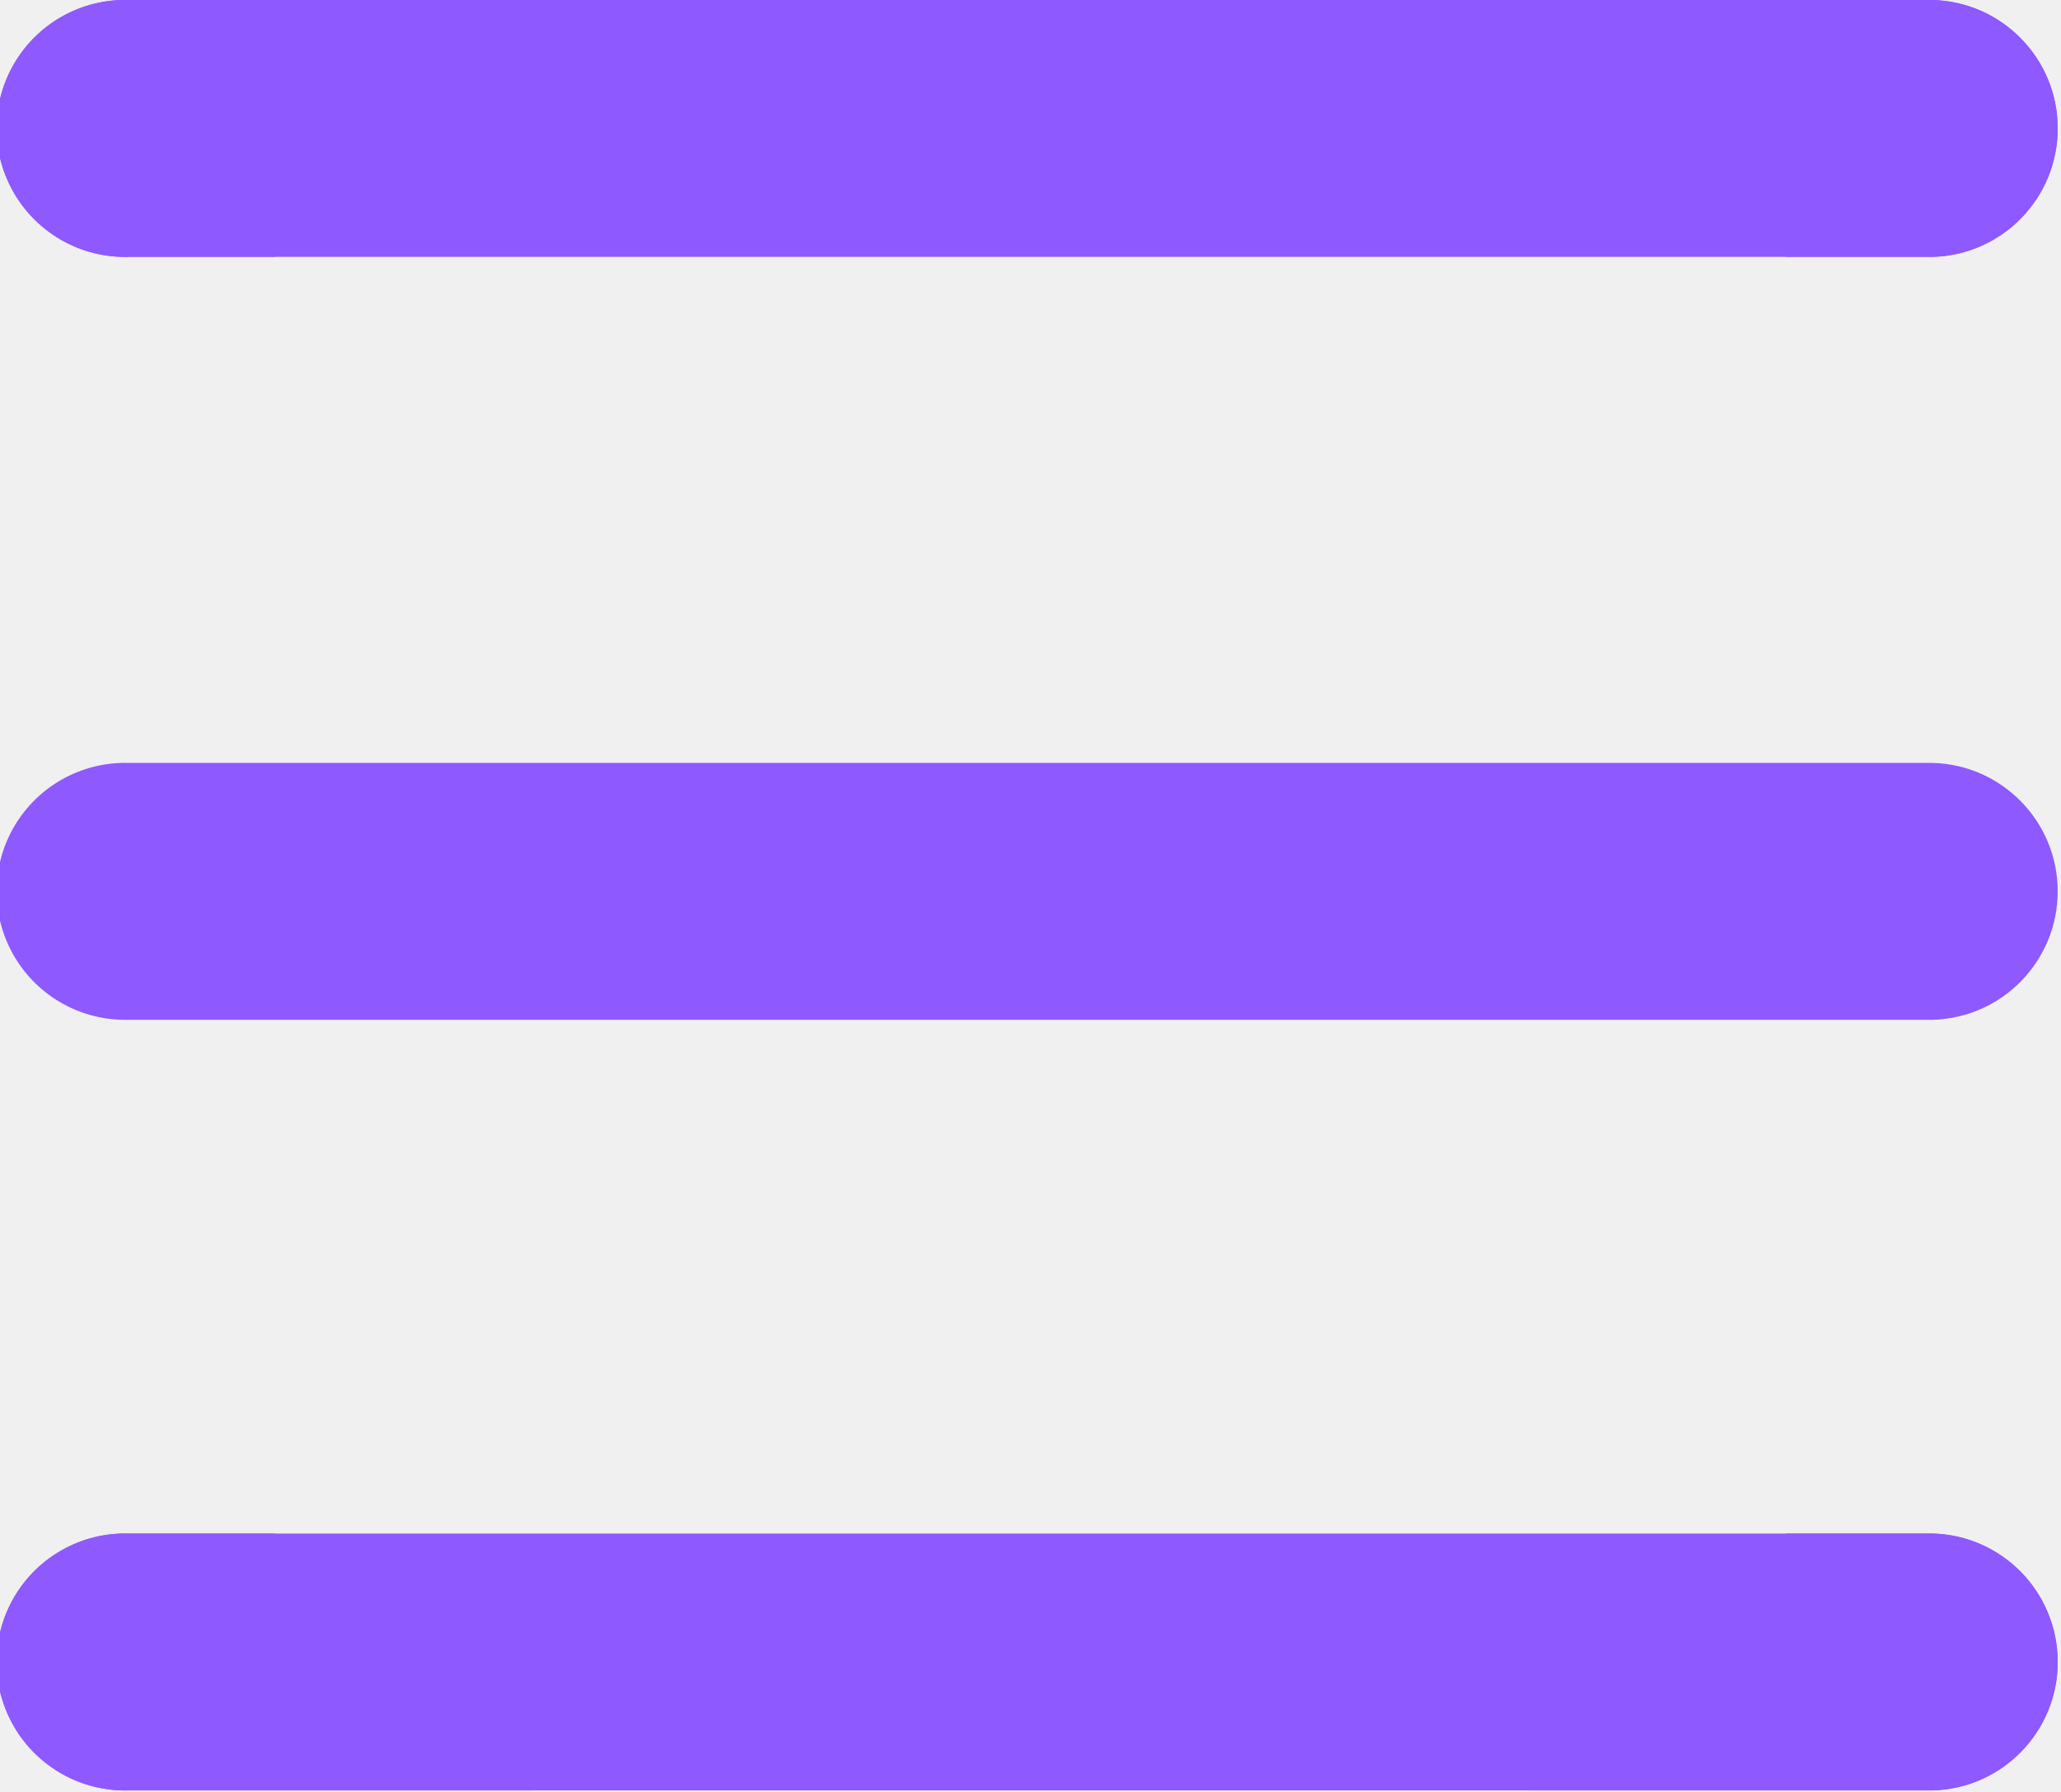
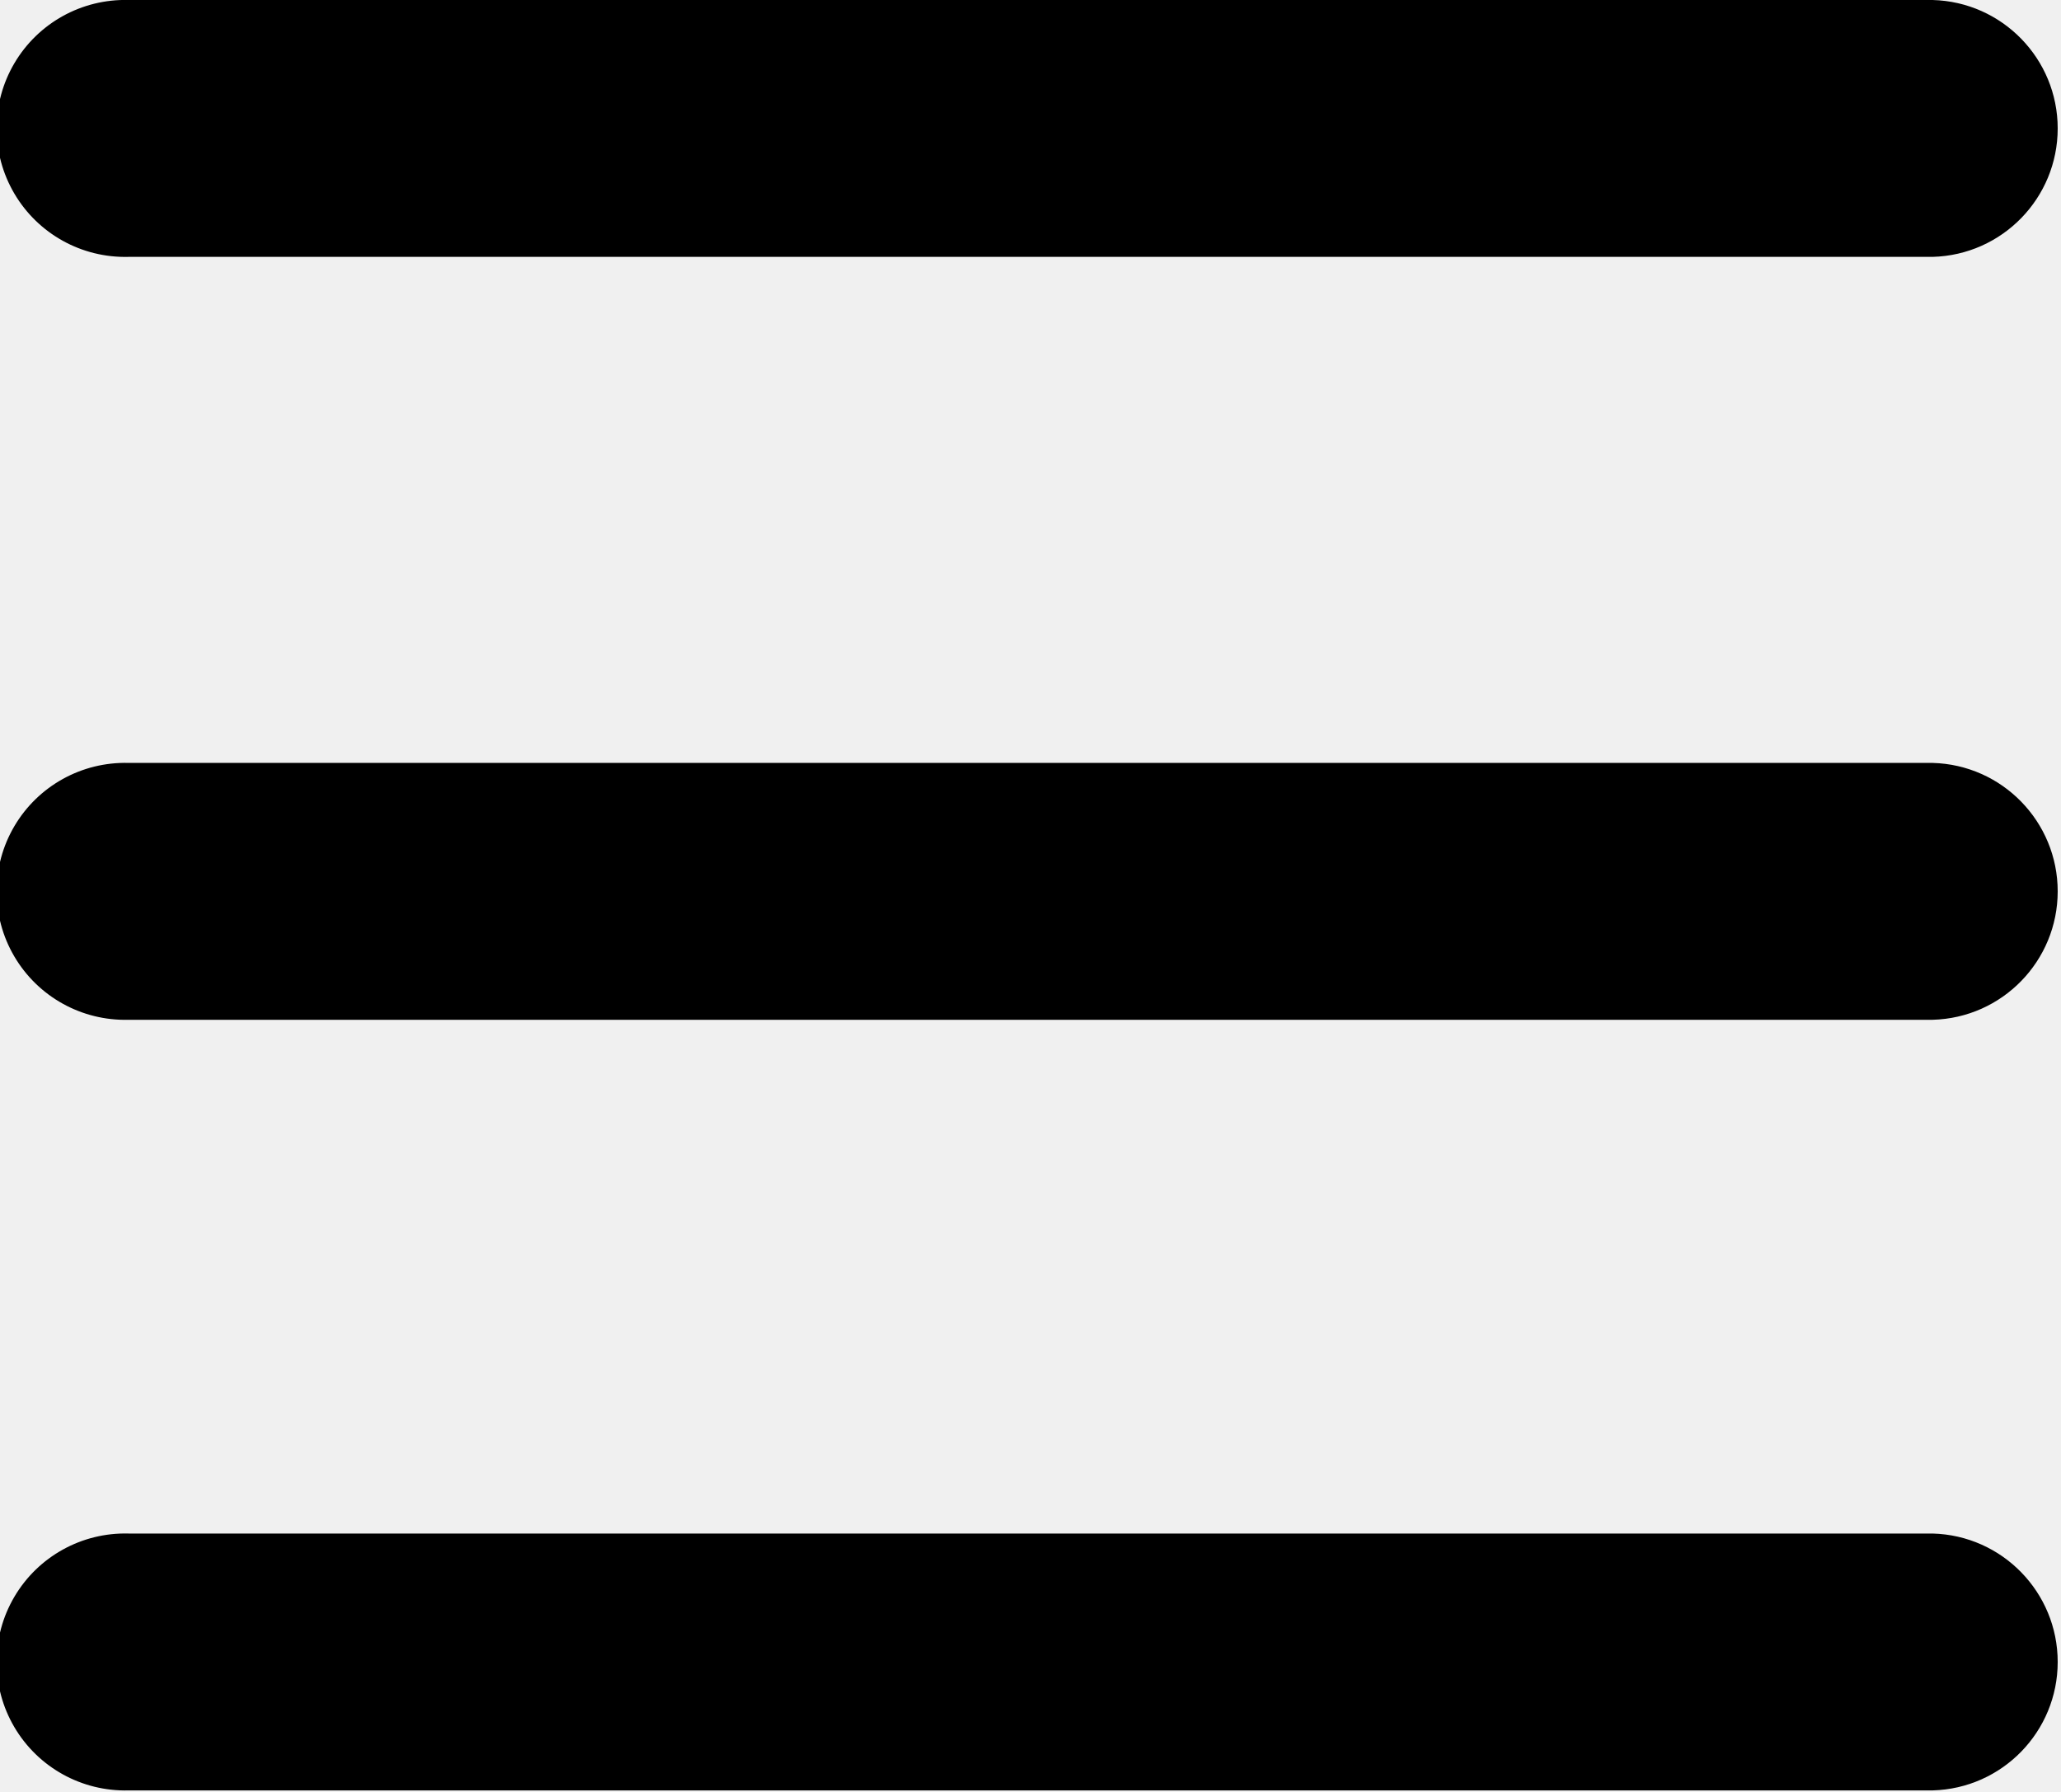
<svg xmlns="http://www.w3.org/2000/svg" width="23" height="20" fill="#none">
  <mask id="a" fill="#fff">
    <path d="M1.434 0a1.434 1.434 0 1 0 0 2.867h20.133a1.434 1.434 0 0 0 0-2.867H1.434zm0 8.515a1.434 1.434 0 1 0 0 2.867h20.133a1.434 1.434 0 0 0 0-2.867H1.434zm0 8.601a1.434 1.434 0 1 0 0 2.867h20.133a1.434 1.434 0 0 0 0-2.867H1.434z" />
  </mask>
-   <path d="M1.434 0a1.434 1.434 0 1 0 0 2.867h20.133a1.434 1.434 0 0 0 0-2.867H1.434zm0 8.515a1.434 1.434 0 1 0 0 2.867h20.133a1.434 1.434 0 0 0 0-2.867H1.434zm0 8.601a1.434 1.434 0 1 0 0 2.867h20.133a1.434 1.434 0 0 0 0-2.867H1.434z" fill="#8E59FF" />
-   <path d="M1.434 28.55h20.133v-51.366H1.434V28.55zm20.133-54.233H1.434v51.366h20.133v-51.366zM1.434 37.065h20.133V-14.3H1.434v51.366zm20.133-54.233H1.434v51.366h20.133v-51.366zM1.434 45.667h20.133V-5.7H1.434v51.366zM21.567-8.566H1.434V42.8h20.133V-8.566zM48.683 18.55c0-14.976-12.14-27.116-27.116-27.116V42.8c-13.393 0-24.25-10.857-24.25-24.25h51.366zM21.567 45.667c14.975 0 27.116-12.14 27.116-27.117H-2.683c0-13.393 10.857-24.25 24.25-24.25v51.367zm-47.25-27.117c0 14.976 12.14 27.117 27.117 27.117V-5.7c13.392 0 24.249 10.856 24.249 24.25h-51.366zm51.366 0c0 13.393-10.857 24.25-24.25 24.25V-8.566c-14.976 0-27.116 12.14-27.116 27.116h51.366zm23-8.601c0-14.976-12.14-27.117-27.116-27.117v51.366c-13.393 0-24.25-10.857-24.25-24.25h51.366zM21.567 37.065c14.975 0 27.116-12.14 27.116-27.116H-2.683c0-13.393 10.857-24.25 24.25-24.25v51.366zM-25.683 9.95c0 14.976 12.14 27.116 27.117 27.116V-14.3c13.392 0 24.249 10.857 24.249 24.25h-51.366zm51.366 0c0 13.392-10.857 24.25-24.25 24.25v-51.367c-14.976 0-27.116 12.14-27.116 27.117h51.366zm23-8.515c0-14.976-12.14-27.117-27.116-27.117v51.366c-13.393 0-24.25-10.857-24.25-24.25h51.366zM21.567 28.55c14.975 0 27.116-12.14 27.116-27.116H-2.683c0-13.393 10.857-24.25 24.25-24.25V28.55zm-47.25-27.116c0 14.976 12.14 27.116 27.117 27.116v-51.366c13.392 0 24.249 10.857 24.249 24.25h-51.366zm51.366 0c0 13.392-10.857 24.249-24.25 24.249v-51.366c-14.976 0-27.116 12.14-27.116 27.117h51.366z" fill="#8E59FF" mask="url(#a)" />
+   <path d="M1.434 0a1.434 1.434 0 1 0 0 2.867h20.133a1.434 1.434 0 0 0 0-2.867H1.434zm0 8.515a1.434 1.434 0 1 0 0 2.867h20.133a1.434 1.434 0 0 0 0-2.867H1.434zm0 8.601a1.434 1.434 0 1 0 0 2.867h20.133a1.434 1.434 0 0 0 0-2.867H1.434z" fill="#none" />
+   <path d="M1.434 28.55h20.133v-51.366H1.434V28.55zm20.133-54.233H1.434v51.366h20.133v-51.366zM1.434 37.065h20.133V-14.3H1.434v51.366zm20.133-54.233H1.434v51.366h20.133v-51.366zM1.434 45.667h20.133V-5.7H1.434v51.366zM21.567-8.566H1.434V42.8h20.133V-8.566zM48.683 18.55c0-14.976-12.14-27.116-27.116-27.116V42.8c-13.393 0-24.25-10.857-24.25-24.25h51.366zM21.567 45.667c14.975 0 27.116-12.14 27.116-27.117H-2.683c0-13.393 10.857-24.25 24.25-24.25v51.367zm-47.25-27.117c0 14.976 12.14 27.117 27.117 27.117V-5.7c13.392 0 24.249 10.856 24.249 24.25h-51.366zm51.366 0c0 13.393-10.857 24.25-24.25 24.25V-8.566c-14.976 0-27.116 12.14-27.116 27.116h51.366zm23-8.601c0-14.976-12.14-27.117-27.116-27.117v51.366c-13.393 0-24.25-10.857-24.25-24.25h51.366zM21.567 37.065c14.975 0 27.116-12.14 27.116-27.116H-2.683c0-13.393 10.857-24.25 24.25-24.25v51.366zM-25.683 9.95c0 14.976 12.14 27.116 27.117 27.116V-14.3c13.392 0 24.249 10.857 24.249 24.25h-51.366zm51.366 0c0 13.392-10.857 24.25-24.25 24.25v-51.367c-14.976 0-27.116 12.14-27.116 27.117h51.366zm23-8.515c0-14.976-12.14-27.117-27.116-27.117v51.366c-13.393 0-24.25-10.857-24.25-24.25h51.366zM21.567 28.55c14.975 0 27.116-12.14 27.116-27.116H-2.683c0-13.393 10.857-24.25 24.25-24.25V28.55zm-47.25-27.116c0 14.976 12.14 27.116 27.117 27.116v-51.366c13.392 0 24.249 10.857 24.249 24.25h-51.366zm51.366 0c0 13.392-10.857 24.249-24.25 24.249v-51.366c-14.976 0-27.116 12.14-27.116 27.117h51.366z" fill="none" mask="url(#a)" />
</svg>
